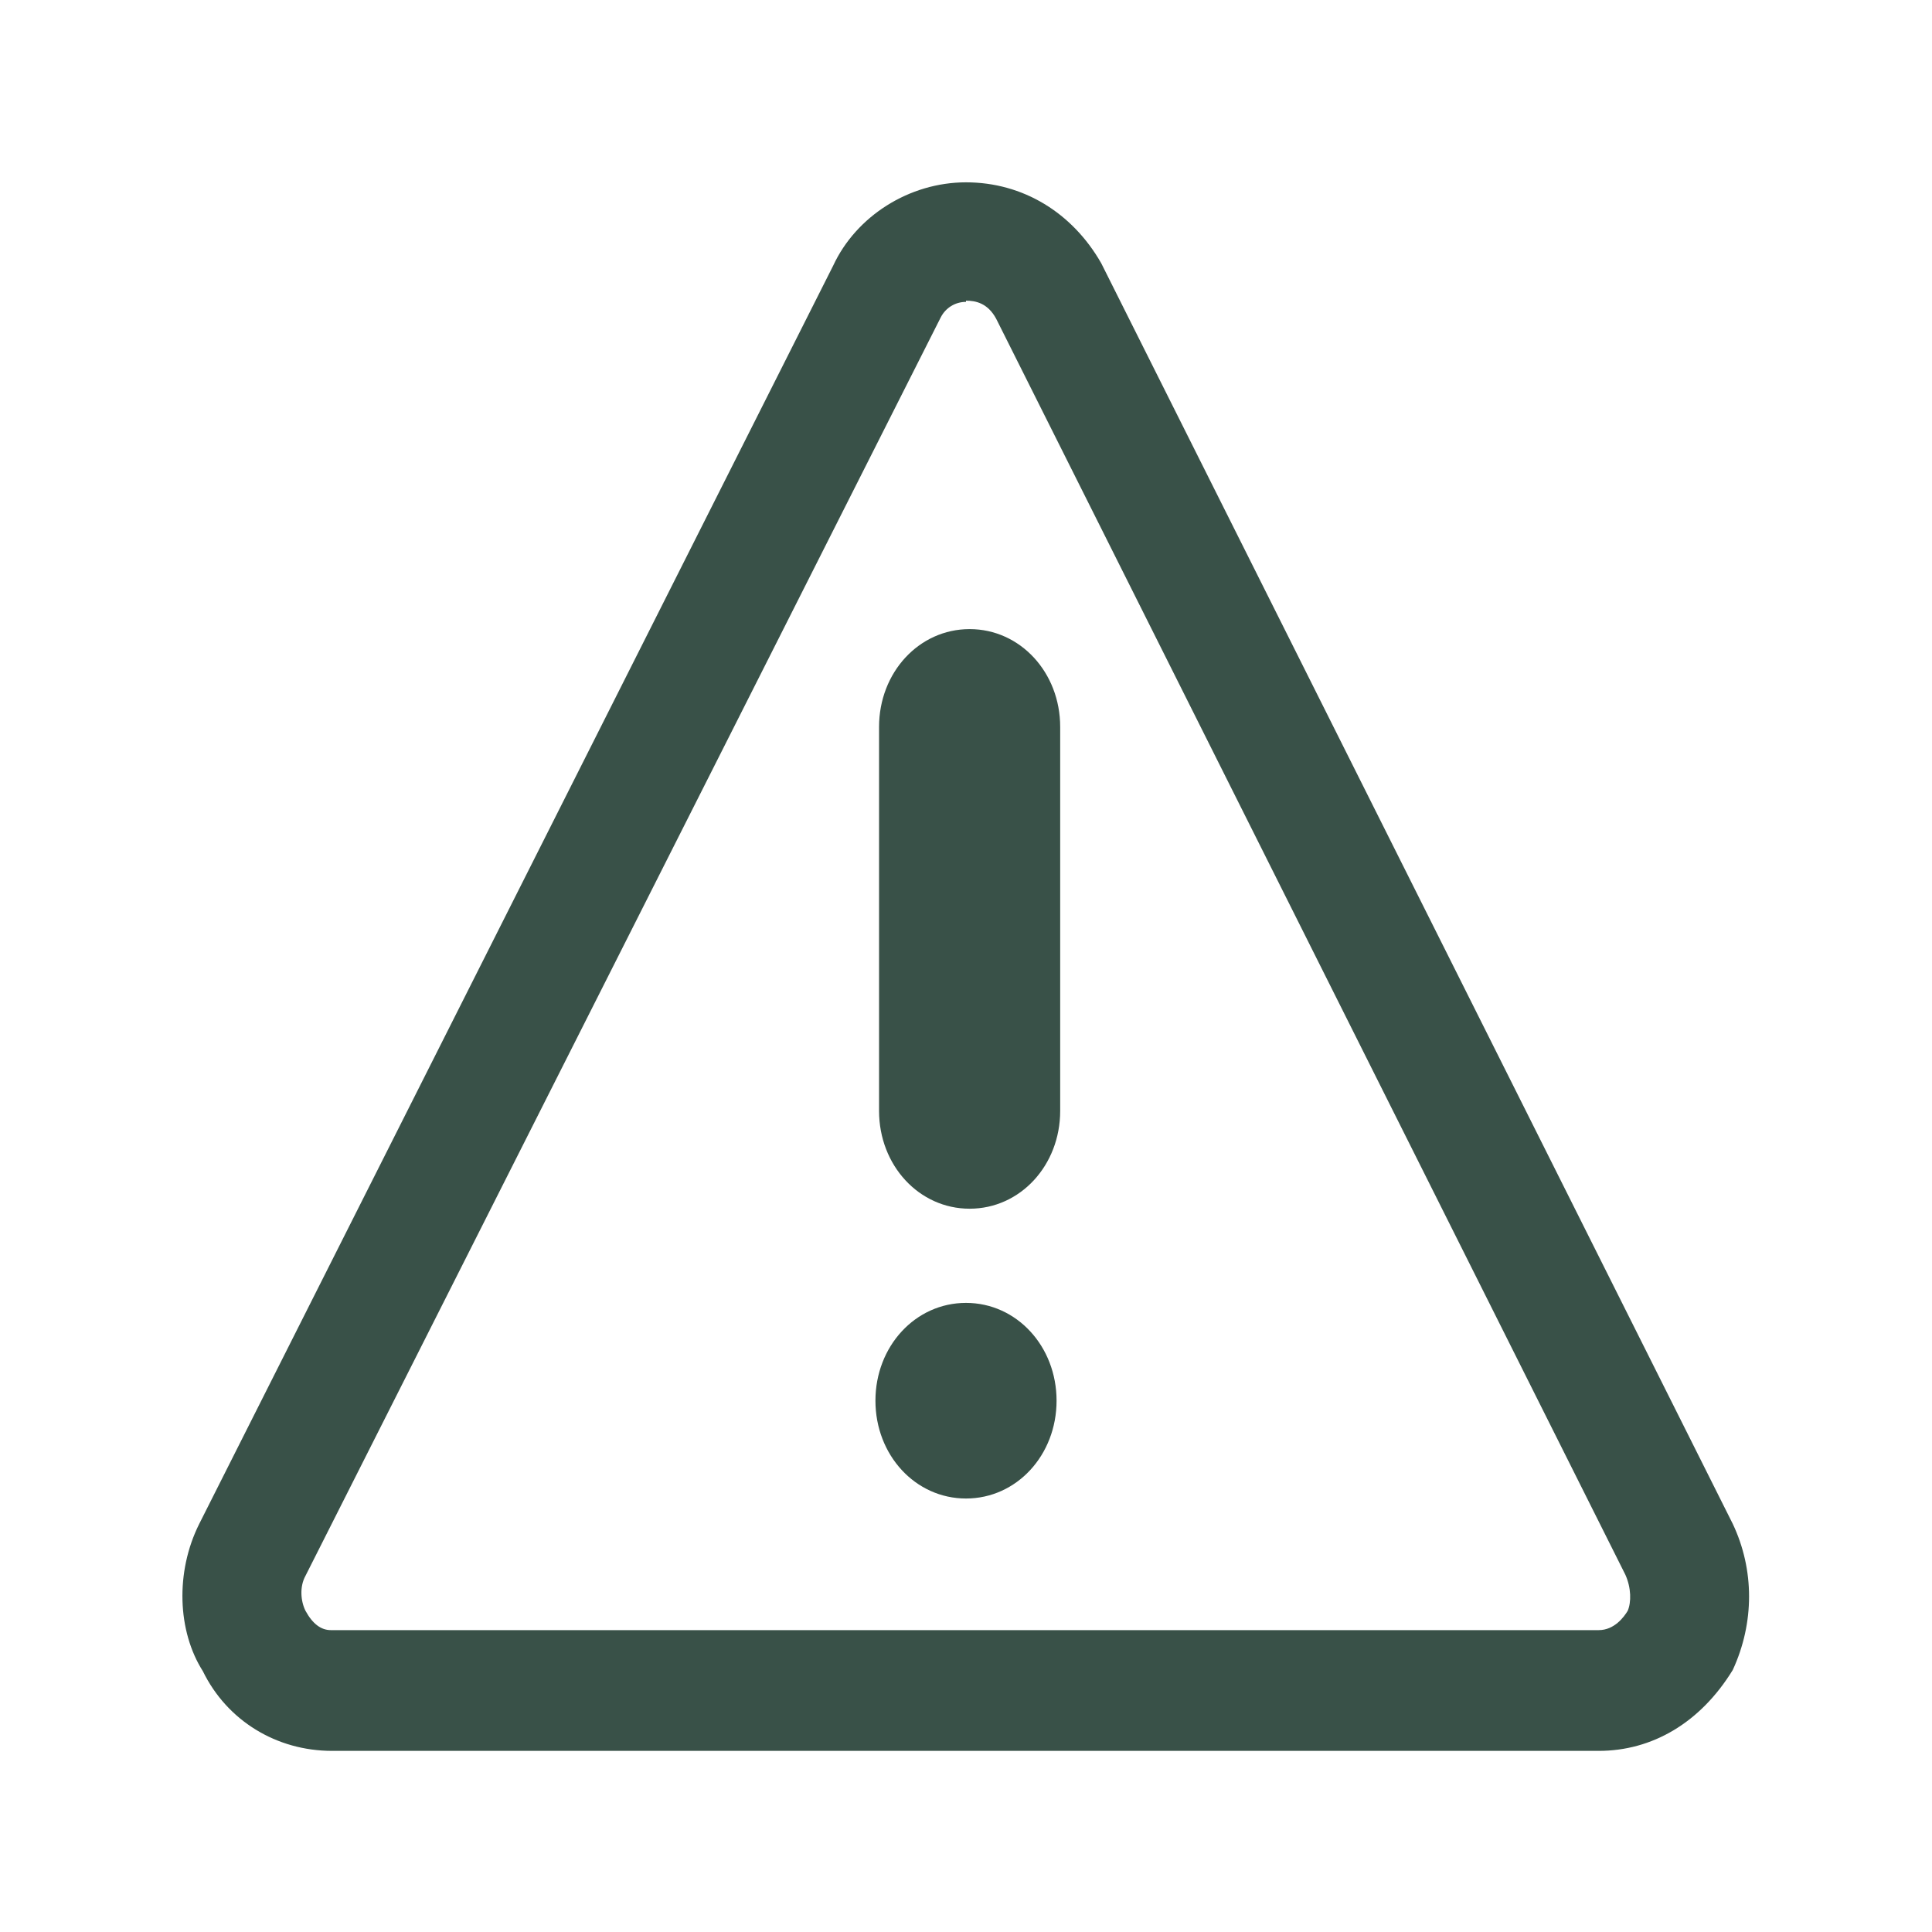
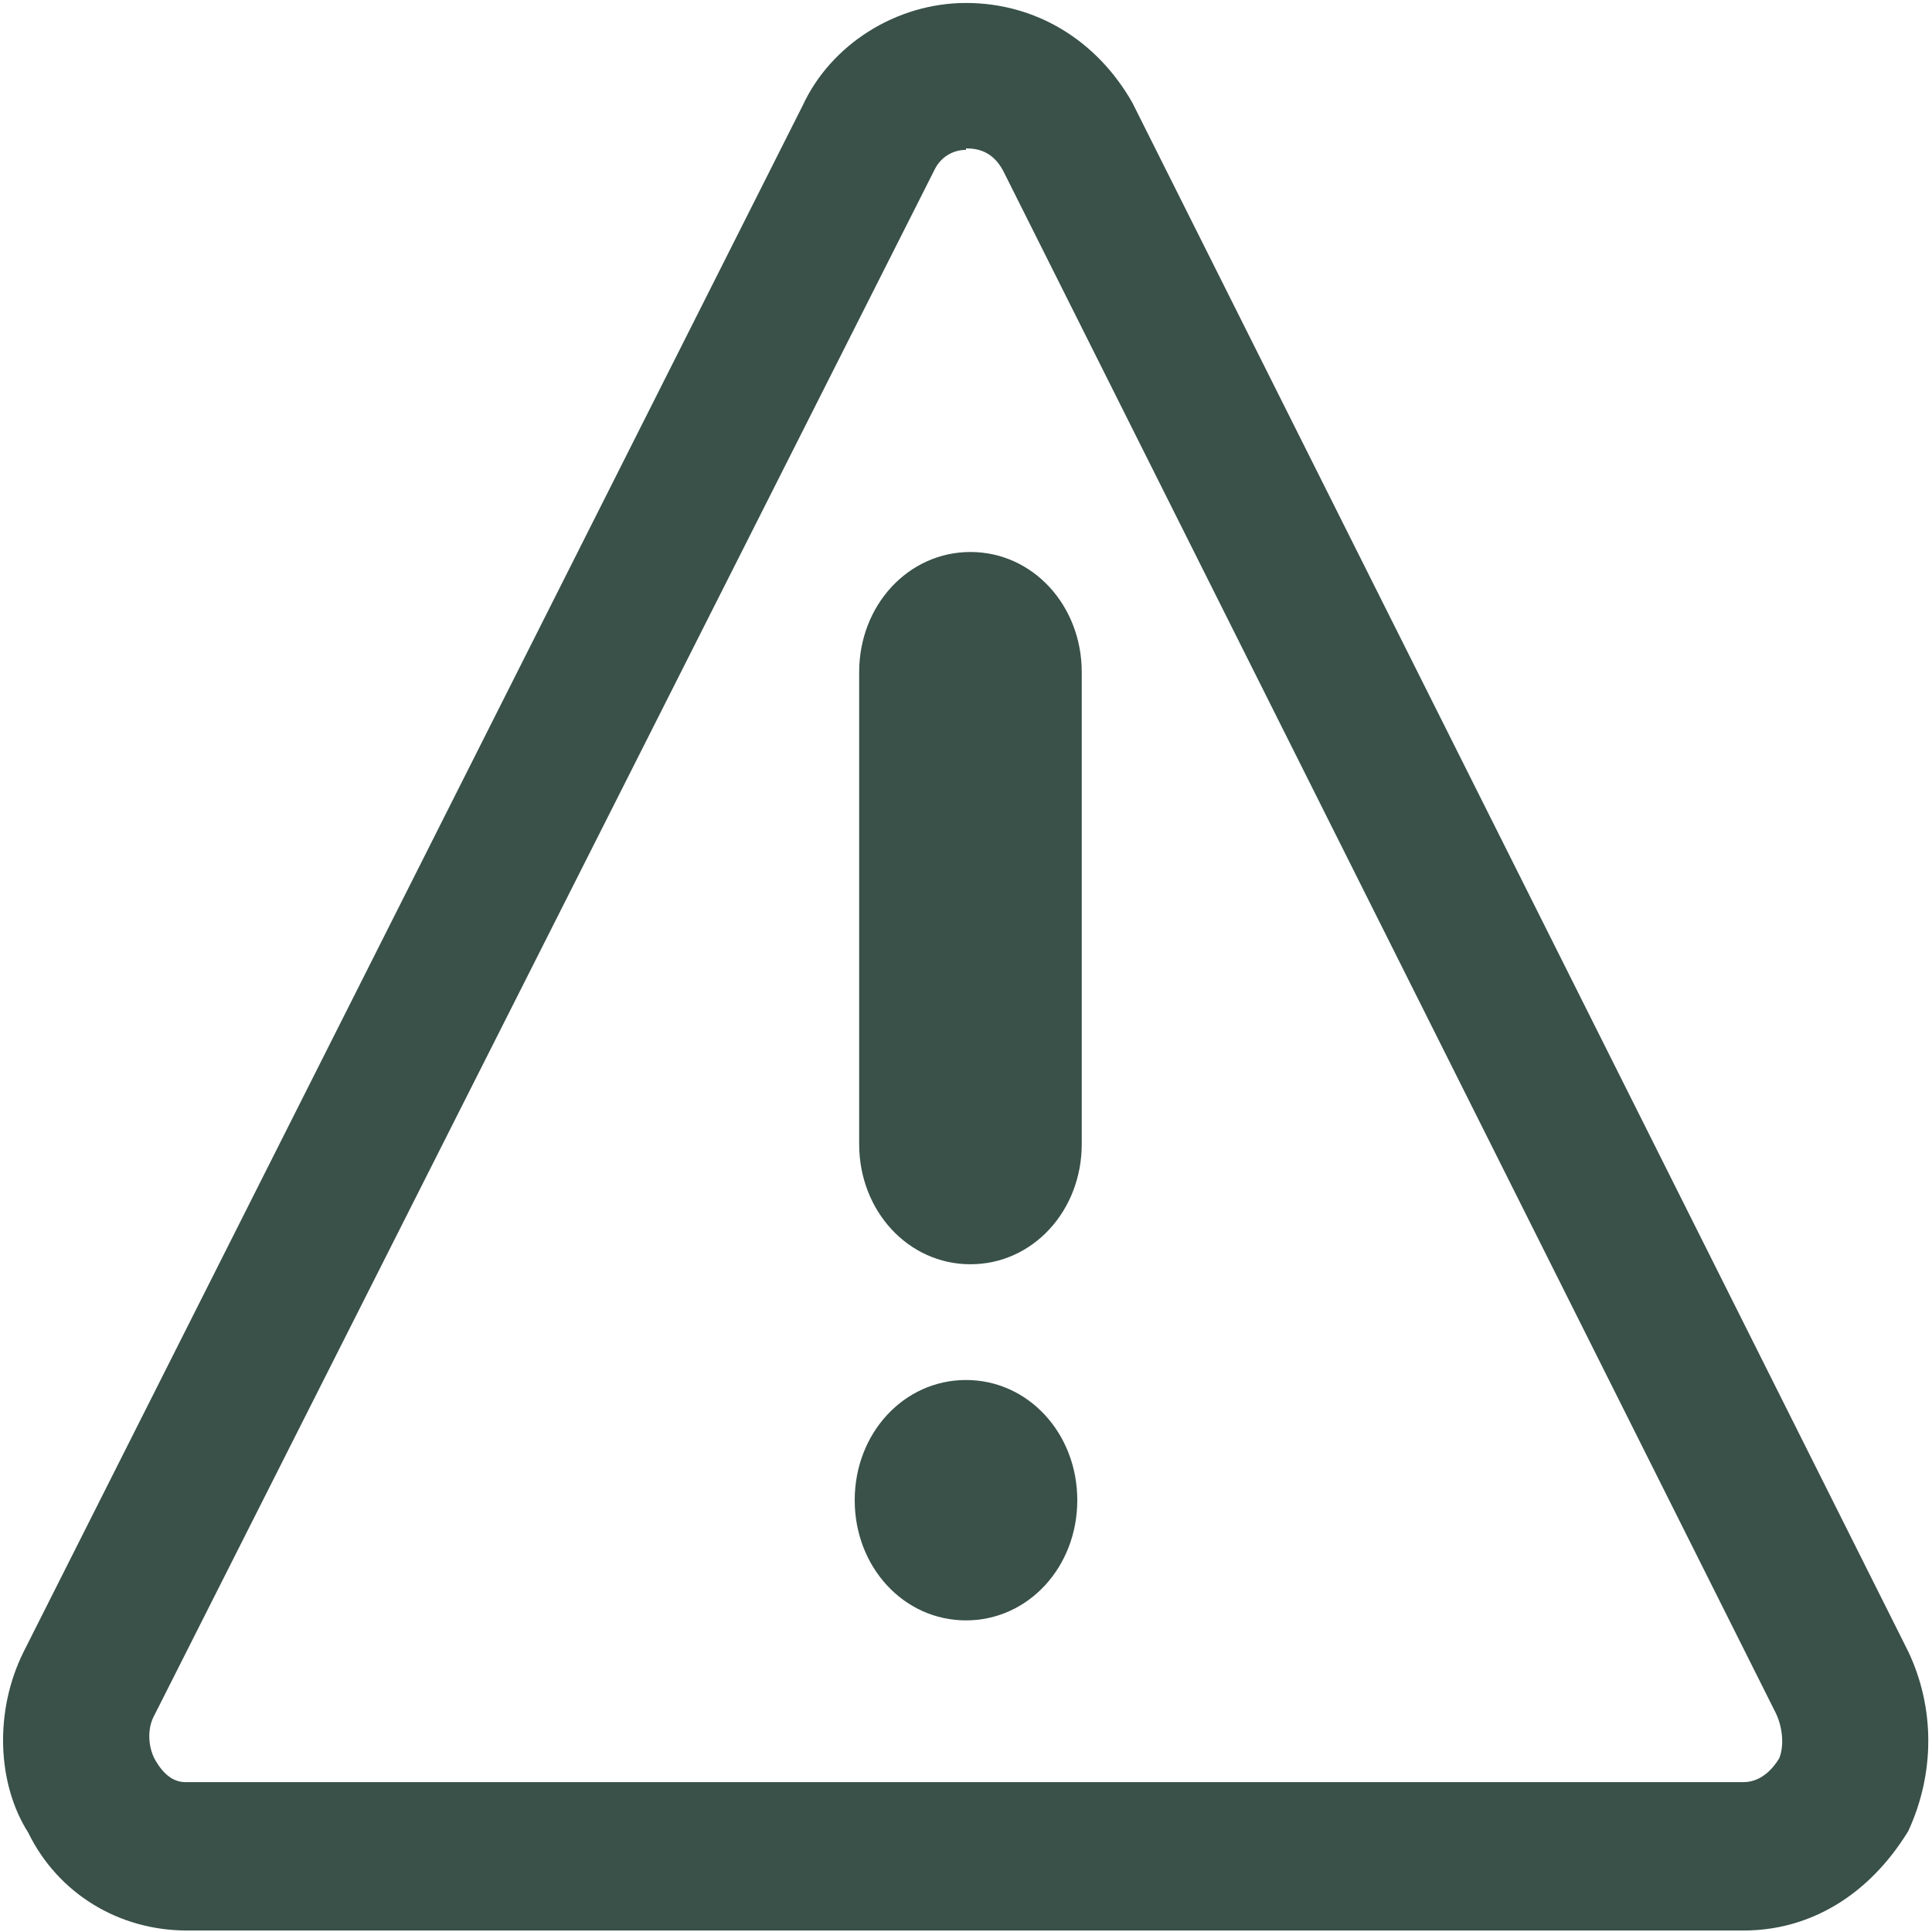
- <svg xmlns="http://www.w3.org/2000/svg" id="Ebene_2" version="1.1" viewBox="0 0 16 16">
+ <svg xmlns="http://www.w3.org/2000/svg" id="Ebene_2" version="1.1" viewBox="0 0 13.02 13.02">
  <defs>
    <style>
      .st0, .st1 {
        fill: #395148;
      }

      .st1 {
        fill-rule: evenodd;
      }
    </style>
  </defs>
-   <path class="st0" d="M13.25,14.5H2.75c-.46,0-.87-.25-1.07-.66-.21-.33-.23-.82-.03-1.22L6.9,2.2c.19-.41.63-.69,1.1-.69s.88.25,1.12.67l5.23,10.44c.18.38.18.82,0,1.21-.27.44-.67.67-1.11.67ZM8,2.5c-.09,0-.17.05-.21.13L2.53,13.05c-.05.09-.04.21,0,.29.06.11.13.16.21.16h10.5c.13,0,.21-.11.24-.16.03-.07.03-.19-.02-.3L8.25,2.64c-.07-.13-.17-.15-.25-.15Z" />
-   <path class="st1" d="M8.78,9.2c0,.45-.33.81-.75.81s-.75-.36-.75-.81v-3.18c0-.45.33-.81.75-.81s.75.36.75.81v3.18Z" />
-   <path class="st1" d="M8,12.41c-.42,0-.75-.36-.75-.81s.33-.81.75-.81.75.36.75.81-.33.81-.75.81" />
+   <path class="st0" d="M11.76,13.01H1.26c-.46,0-.87-.25-1.07-.66-.21-.33-.23-.82-.03-1.22L5.41.71c.19-.41.63-.69,1.1-.69s.88.25,1.12.67l5.23,10.44c.18.38.18.82,0,1.21-.27.44-.67.67-1.11.67h0ZM6.51,1.01c-.09,0-.17.05-.21.13L1.04,11.56c-.05.09-.04.21,0,.29.06.11.13.16.21.16h10.5c.13,0,.21-.11.24-.16.03-.07.03-.19-.02-.3L6.76,1.15c-.07-.13-.17-.15-.25-.15h0Z" />
+   <path class="st1" d="M7.29,7.71c0,.45-.33.81-.75.81s-.75-.36-.75-.81v-3.18c0-.45.33-.81.75-.81s.75.36.75.81v3.18Z" />
+   <path class="st1" d="M6.51,10.92c-.42,0-.75-.36-.75-.81s.33-.81.75-.81.75.36.75.81-.33.81-.75.81" />
</svg>
